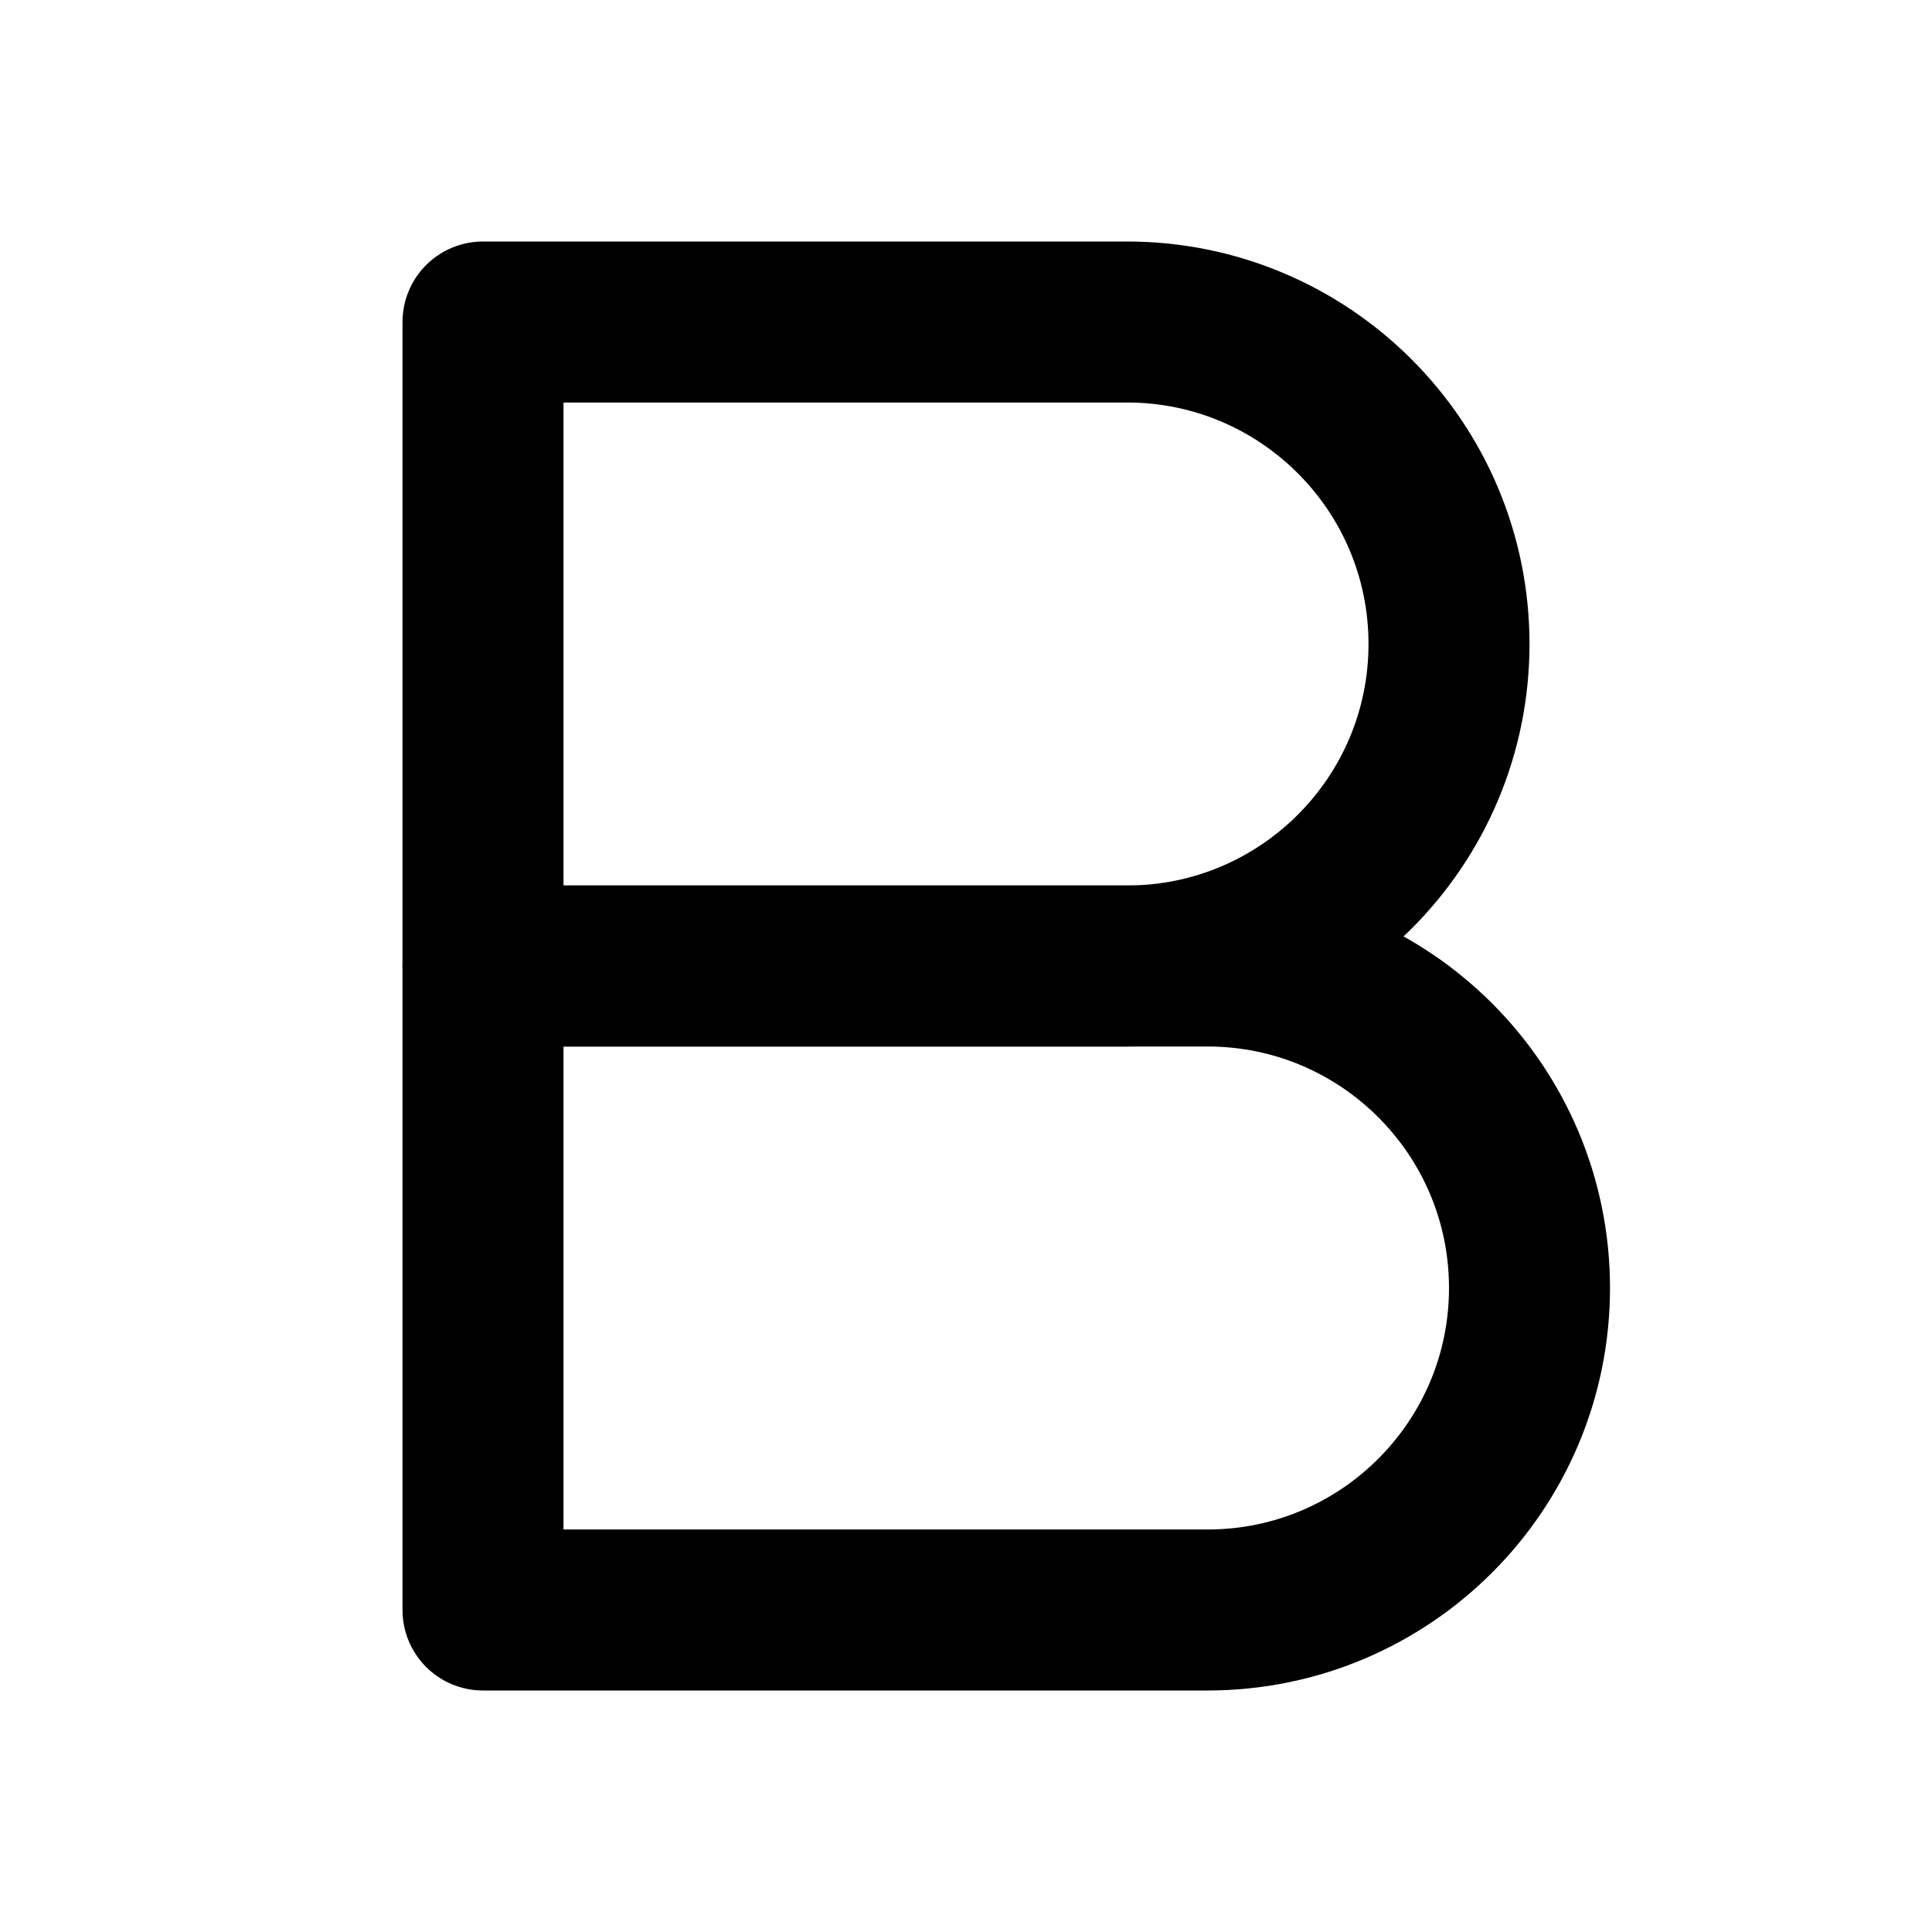
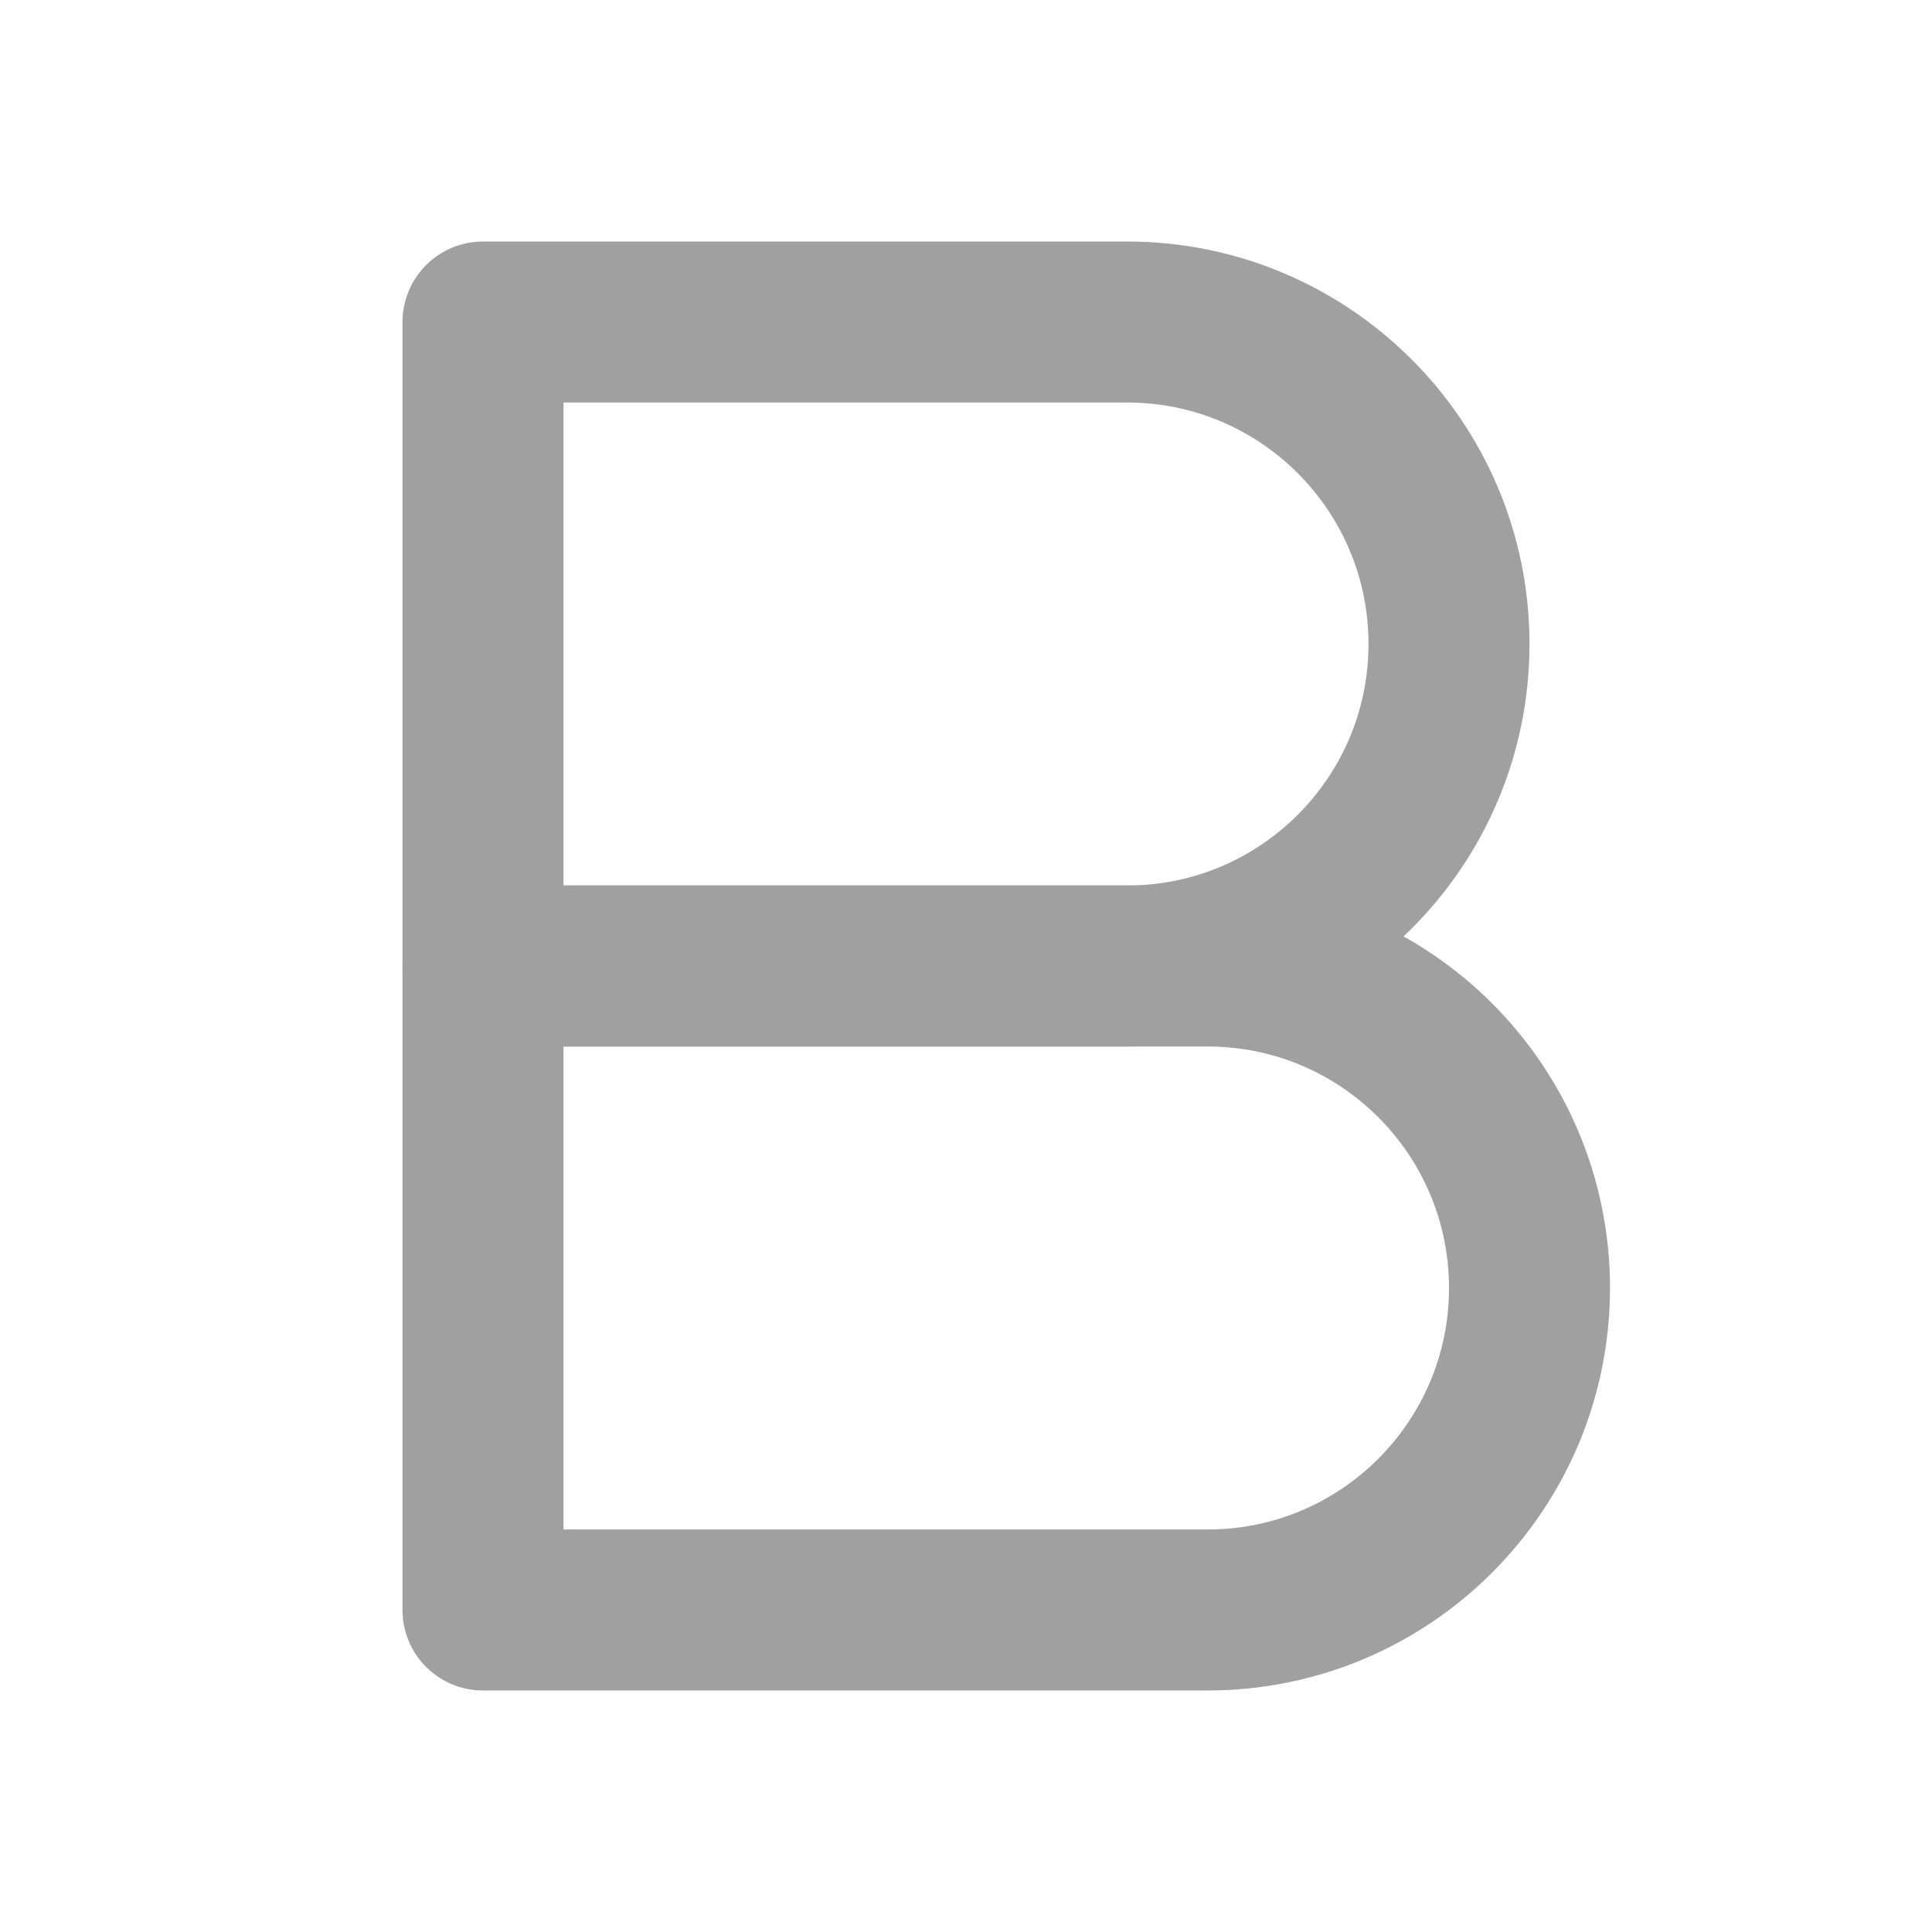
- <svg xmlns="http://www.w3.org/2000/svg" width="24" height="24" viewBox="0 0 24 24" fill="none" stroke="currentColor" stroke-width="2" stroke-linecap="round" stroke-linejoin="round" class="feather feather-bold">
+ <svg xmlns="http://www.w3.org/2000/svg" width="24" height="24" viewBox="0 0 24 24" fill="none" stroke="#a0a0a0" stroke-width="2" stroke-linecap="round" stroke-linejoin="round" class="feather feather-bold">
  <path d="M6 4h8a4 4 0 0 1 4 4 4 4 0 0 1-4 4H6z" />
  <path d="M6 12h9a4 4 0 0 1 4 4 4 4 0 0 1-4 4H6z" />
</svg>
